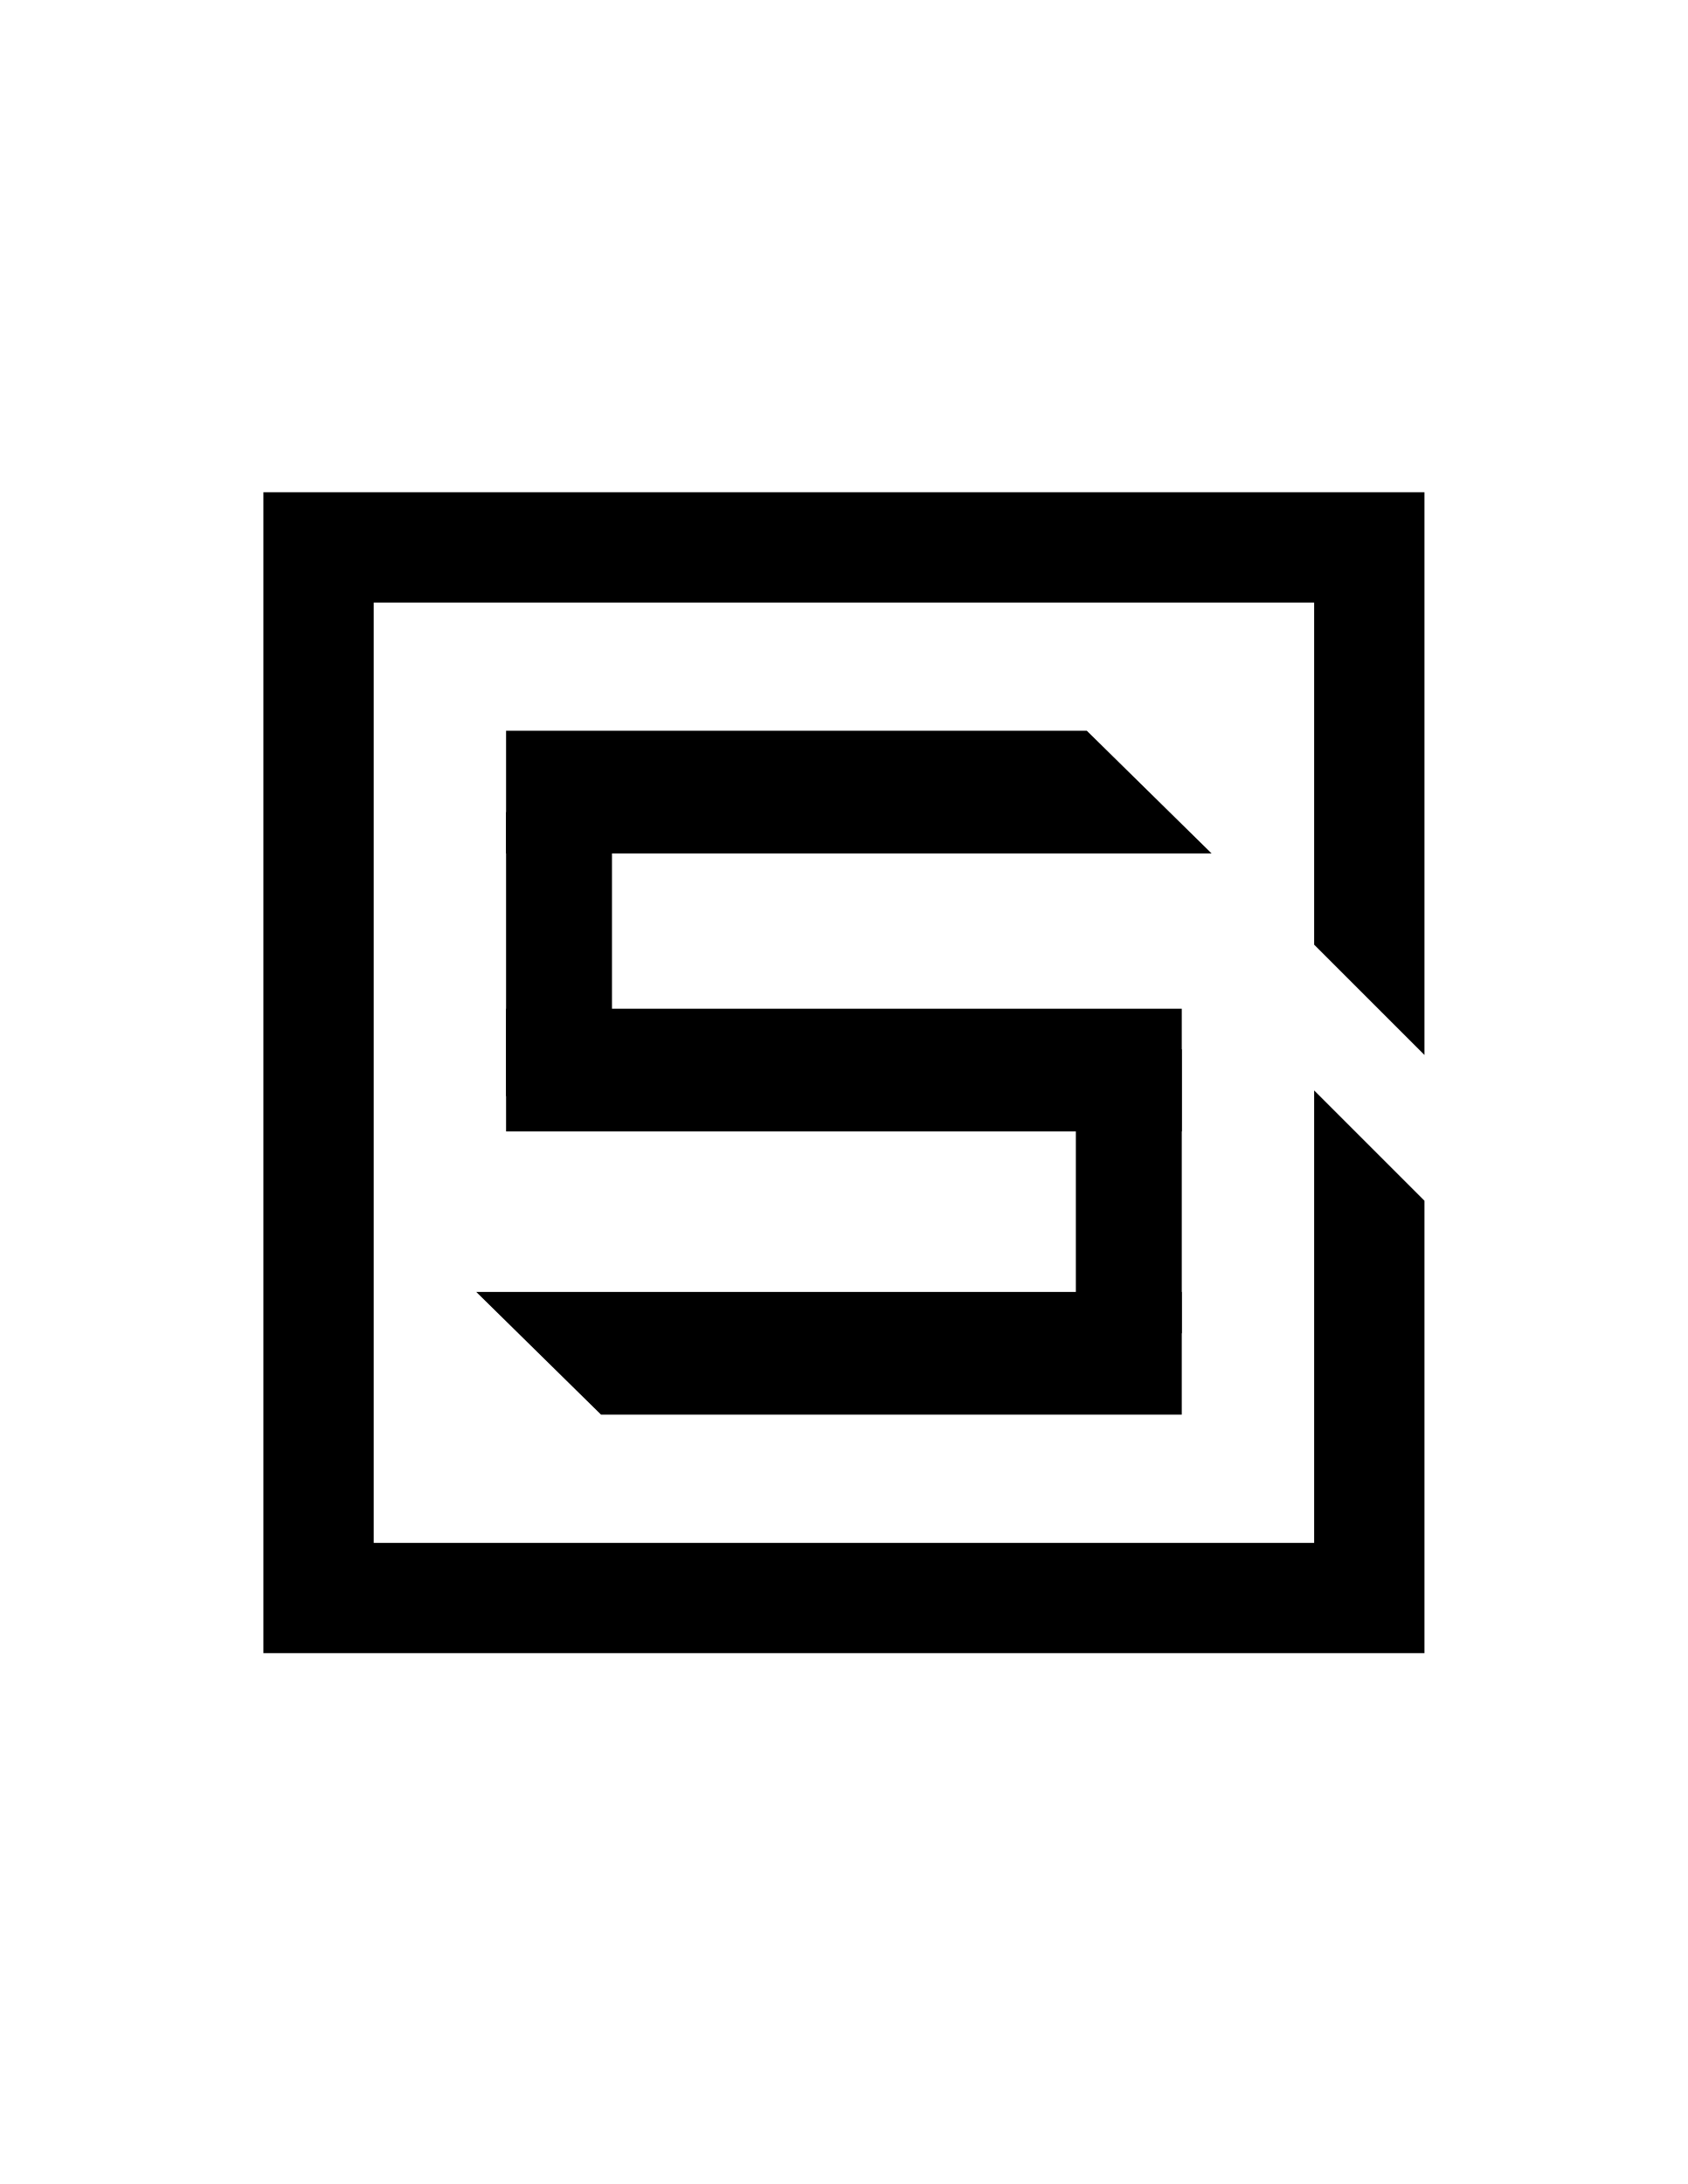
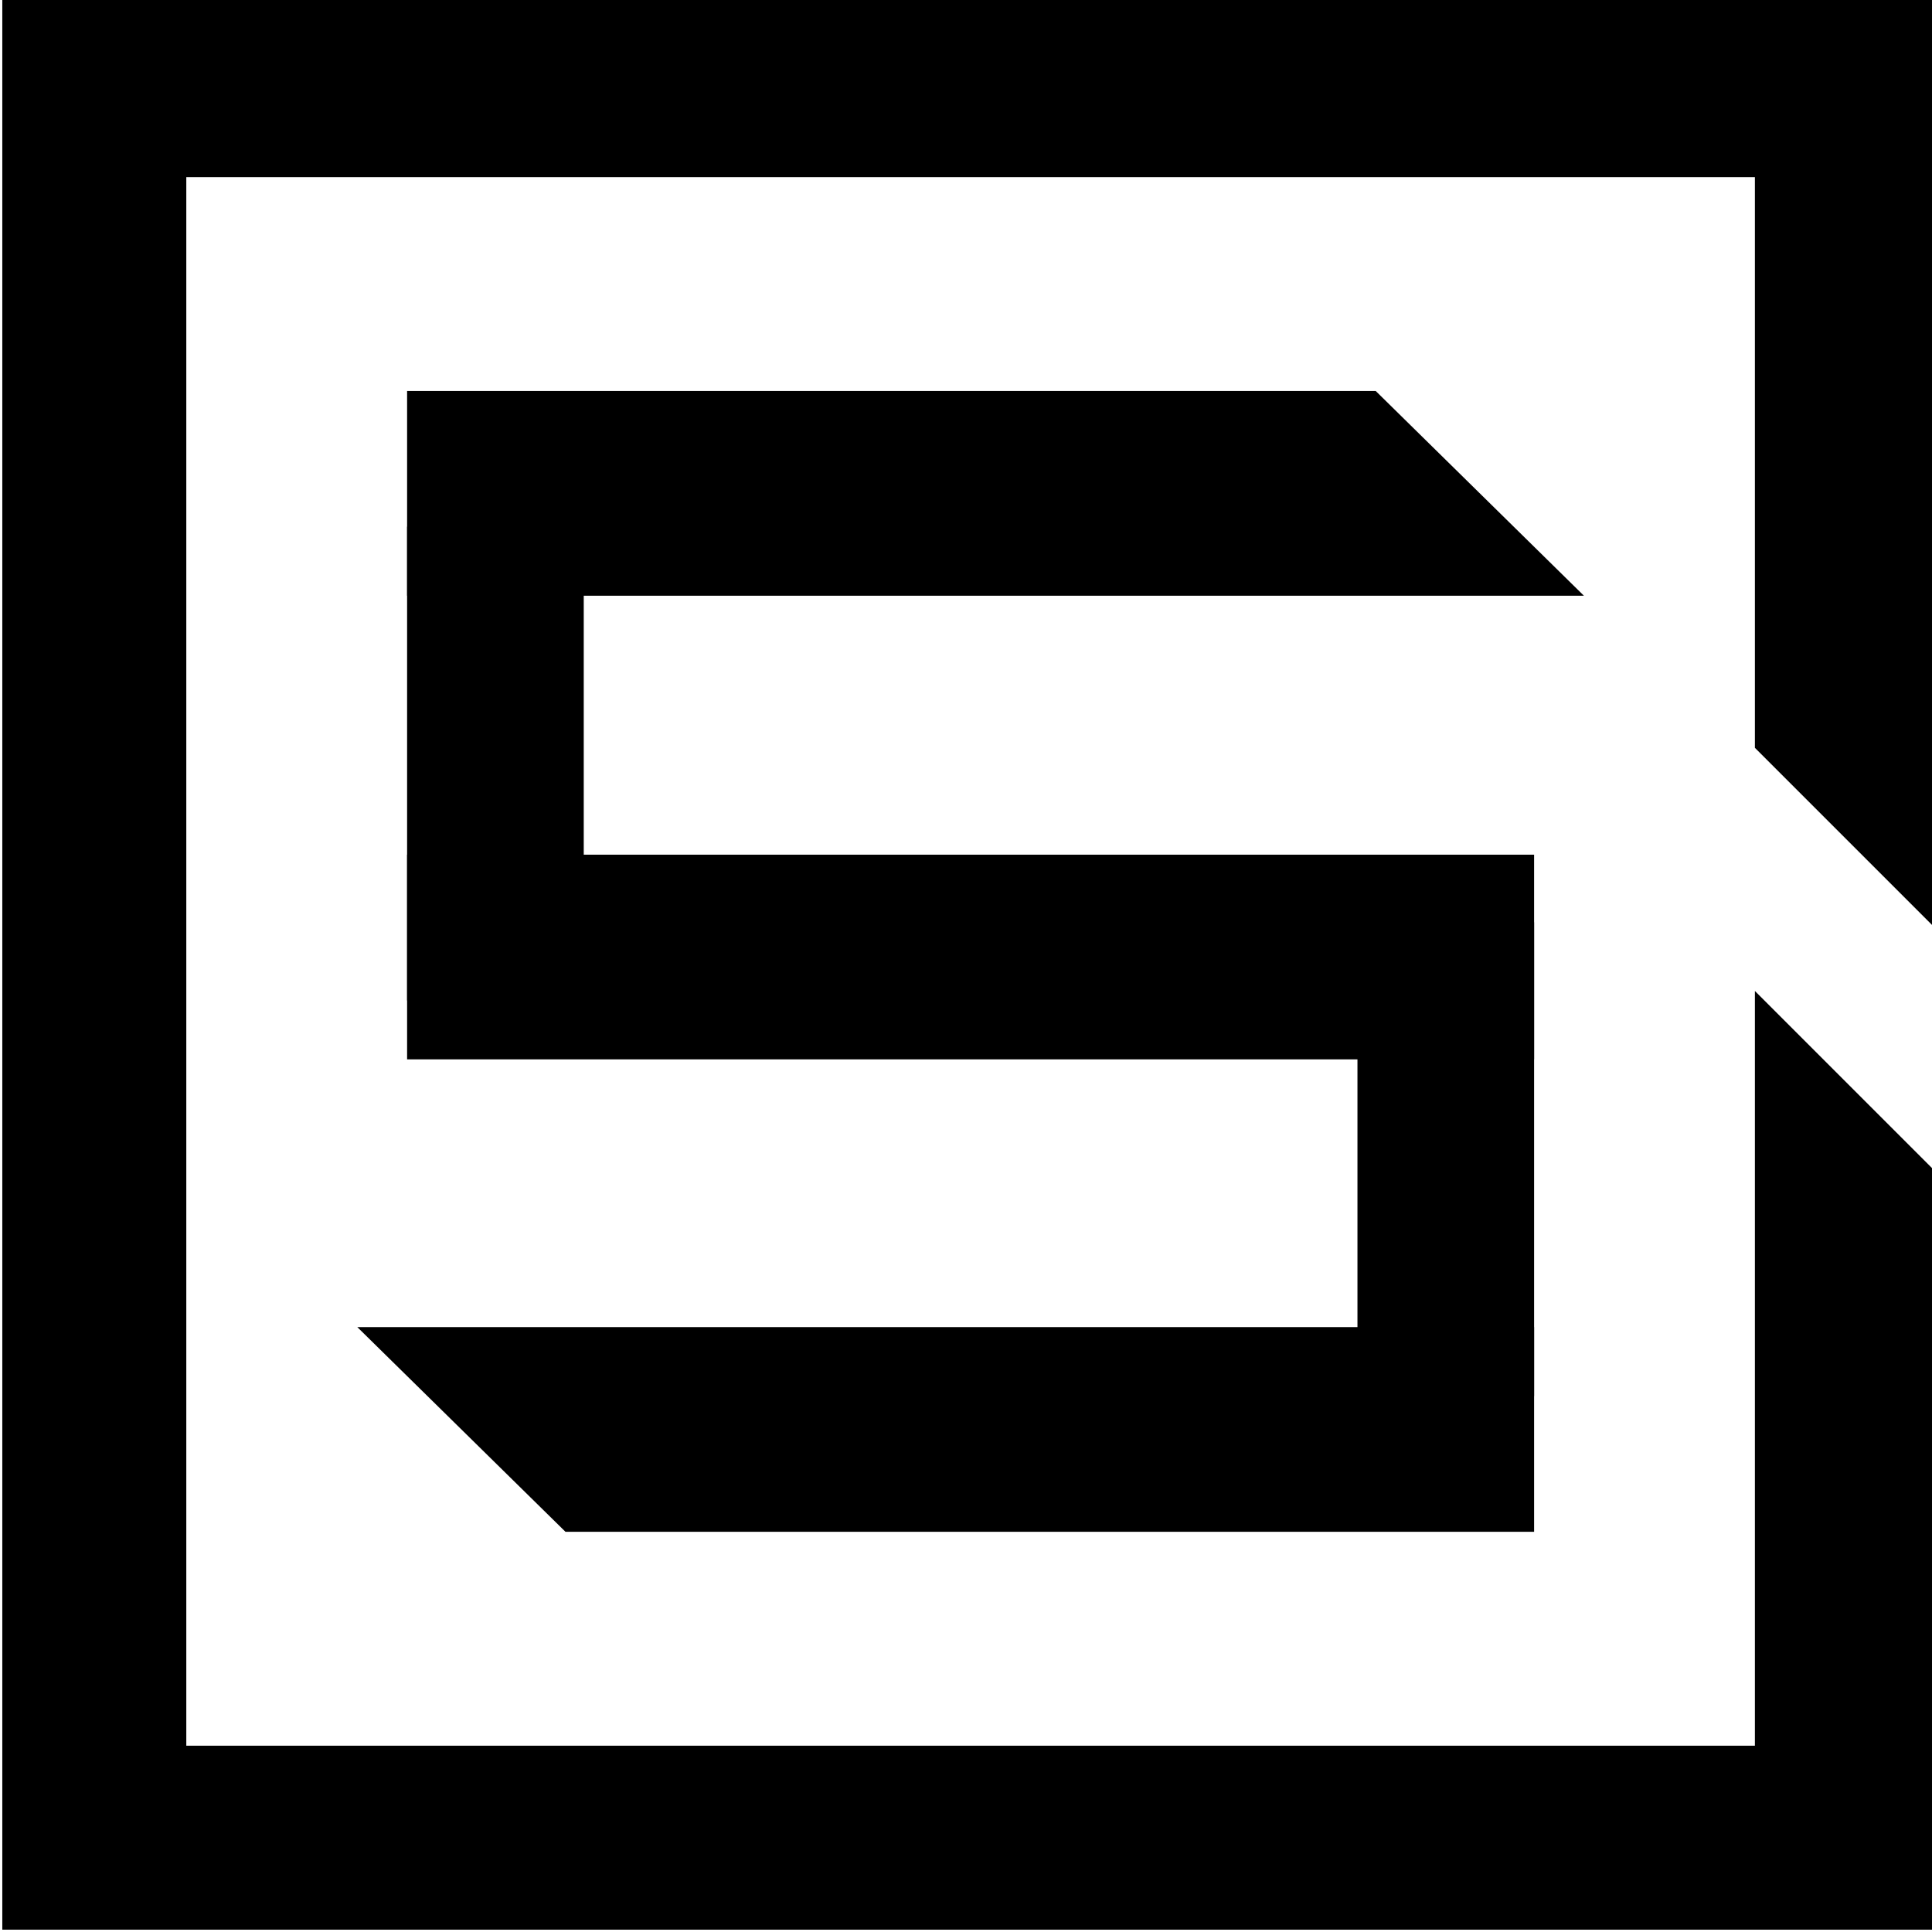
- <svg xmlns="http://www.w3.org/2000/svg" version="1.1" id="Layer_1" x="0px" y="0px" viewBox="0 0 612 792" enable-background="new 0 0 612 792" xml:space="preserve">
+ <svg xmlns="http://www.w3.org/2000/svg" version="1.1" id="Layer_1" x="0px" y="0px" viewBox="95 180 420 420" xml:space="preserve">
  <g>
    <polygon fill="none" points="130.5,213.5 130.5,564.5 481.5,564.5 481.5,437.5 481.5,437.5 481.5,340.5 481.5,340.5   481.5,213.5  " />
    <polygon stroke="#000000" stroke-width="10" stroke-miterlimit="10" points="481.5,407.5 481.5,564.5 130.5,564.5 130.5,213.5   481.5,213.5 481.5,340.5 511.5,370.5 511.5,183.5 100.5,183.5 100.5,594.5 511.5,594.5 511.5,437.5  " />
  </g>
  <polygon stroke="#000000" stroke-width="15" stroke-miterlimit="10" points="421,302 191,302 191,272.5 391,272.5 " />
  <polygon stroke="#000000" stroke-width="15" stroke-miterlimit="10" points="421,505.5 221,505.5 191,476 421,476 " />
  <rect x="397.6" y="388" stroke="#000000" stroke-width="15" stroke-miterlimit="10" width="23.4" height="88" />
  <rect x="191" y="302" stroke="#000000" stroke-width="15" stroke-miterlimit="10" width="23.4" height="88" />
  <rect x="191" y="373.3" stroke="#000000" stroke-width="15" stroke-miterlimit="10" width="230" height="29.5" />
</svg>
